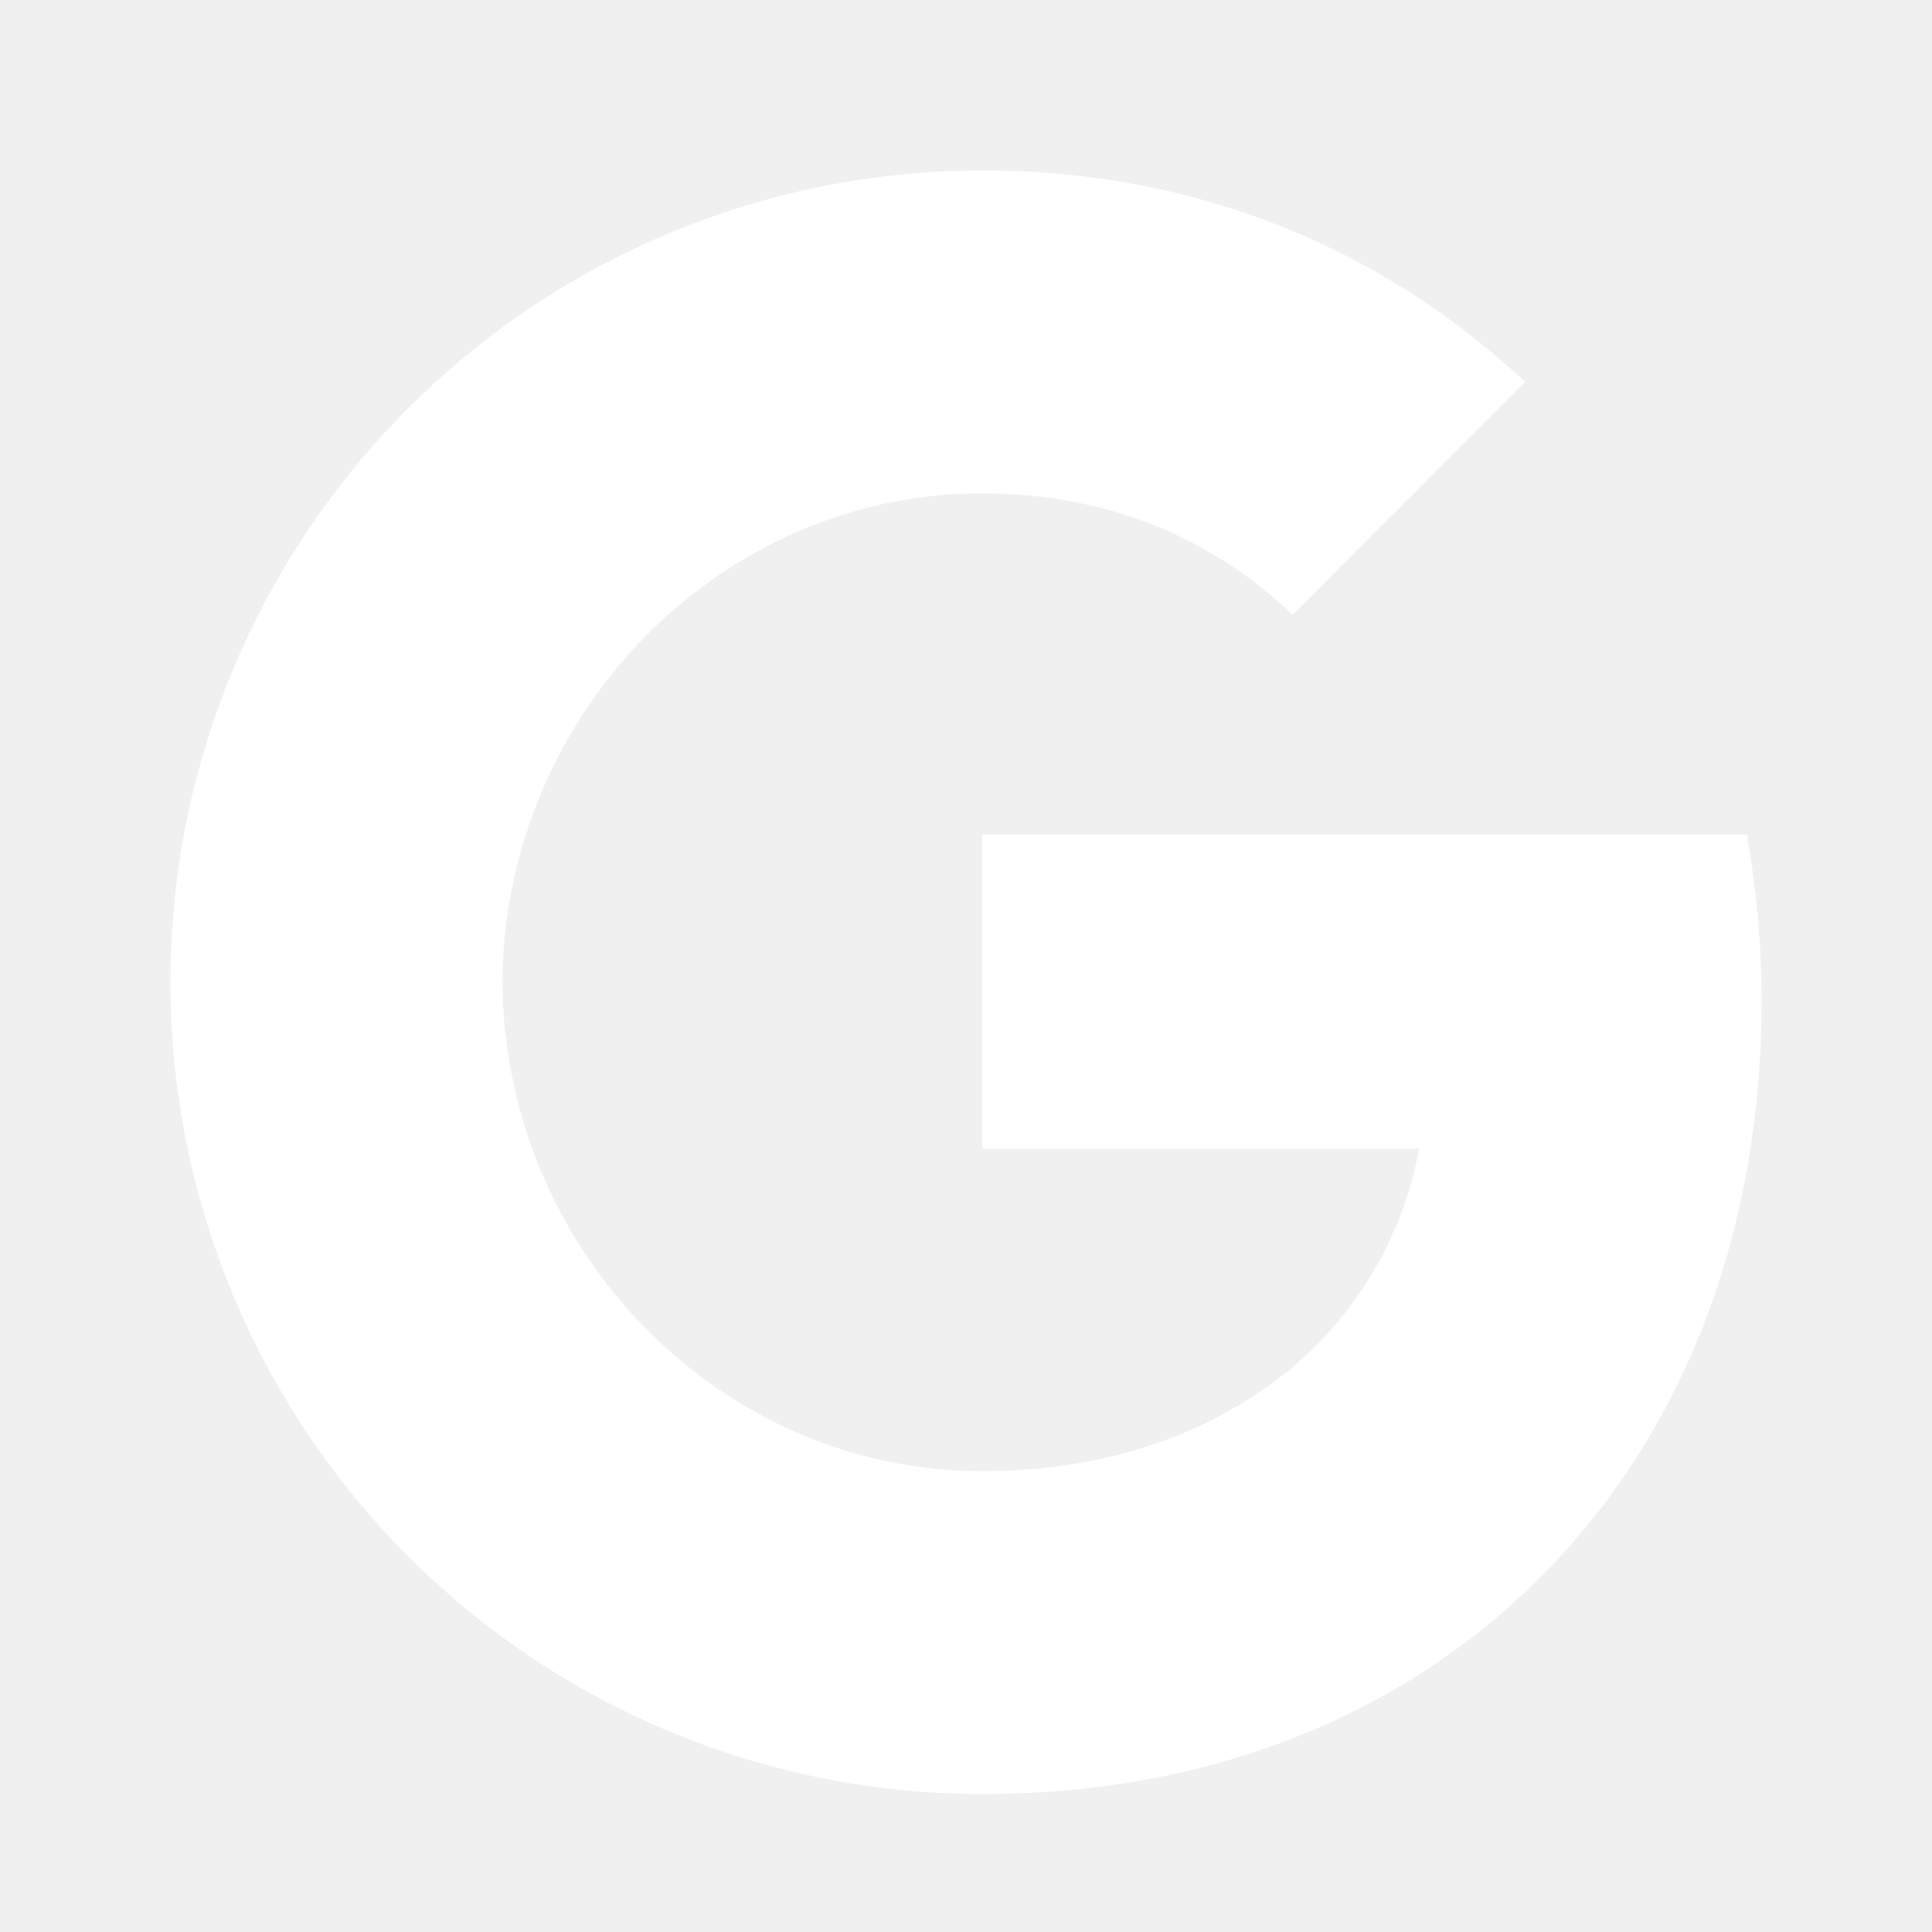
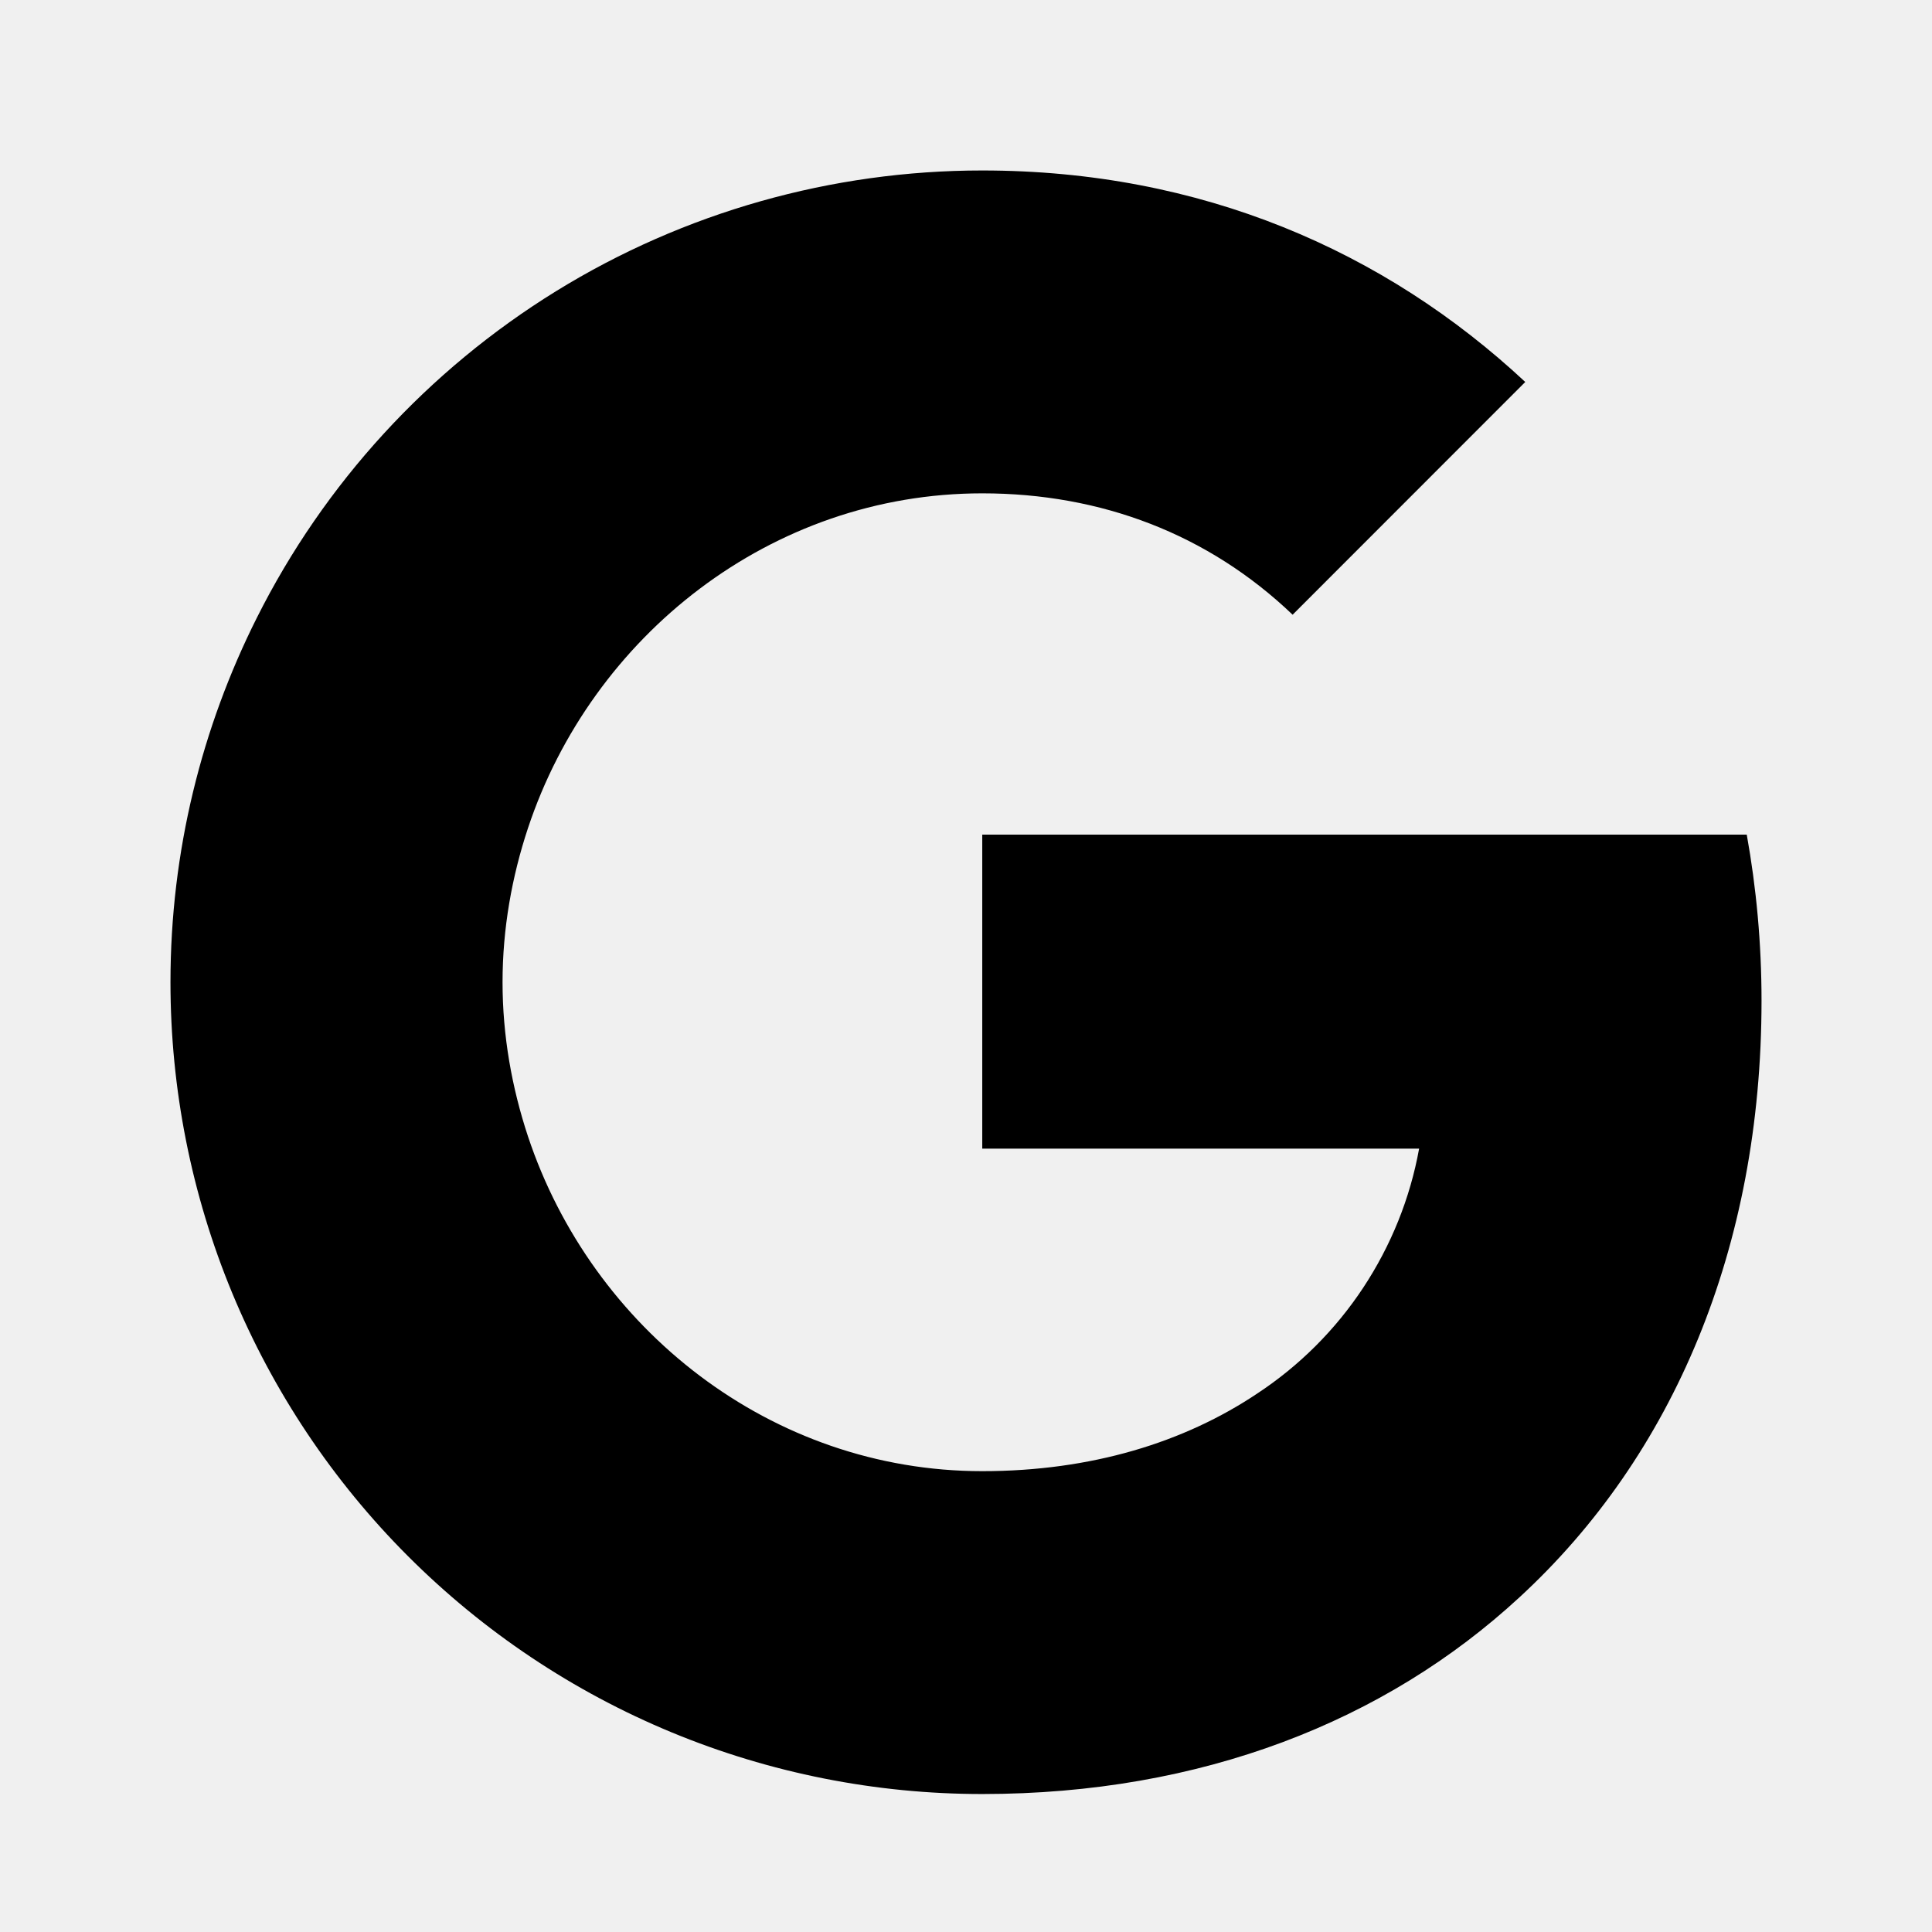
- <svg xmlns="http://www.w3.org/2000/svg" width="17" height="17" viewBox="0 0 17 17" fill="none">
-   <path d="M2.26 5.436C2.854 4.252 3.766 3.258 4.893 2.562C6.02 1.867 7.319 1.5 8.643 1.5C10.568 1.5 12.185 2.208 13.421 3.361L11.374 5.409C10.633 4.701 9.691 4.341 8.643 4.341C6.782 4.341 5.207 5.598 4.646 7.286C4.504 7.714 4.422 8.171 4.422 8.643C4.422 9.114 4.504 9.571 4.646 10C5.208 11.689 6.782 12.945 8.643 12.945C9.604 12.945 10.421 12.691 11.061 12.263C11.432 12.019 11.75 11.702 11.995 11.331C12.24 10.96 12.408 10.544 12.487 10.107H8.643V7.344H15.37C15.454 7.811 15.5 8.299 15.5 8.805C15.5 10.981 14.721 12.812 13.37 14.055C12.189 15.146 10.571 15.786 8.643 15.786C7.705 15.786 6.776 15.602 5.909 15.243C5.042 14.884 4.255 14.358 3.591 13.694C2.928 13.031 2.402 12.243 2.043 11.377C1.684 10.51 1.5 9.581 1.5 8.643C1.5 7.49 1.776 6.4 2.26 5.436Z" fill="white" />
+ <svg xmlns="http://www.w3.org/2000/svg" width="17" height="17" viewBox="0 0 17 17" fill="black">
+   <path d="M2.26 5.436C2.854 4.252 3.766 3.258 4.893 2.562C6.02 1.867 7.319 1.5 8.643 1.5C10.568 1.5 12.185 2.208 13.421 3.361L11.374 5.409C10.633 4.701 9.691 4.341 8.643 4.341C6.782 4.341 5.207 5.598 4.646 7.286C4.504 7.714 4.422 8.171 4.422 8.643C4.422 9.114 4.504 9.571 4.646 10C5.208 11.689 6.782 12.945 8.643 12.945C9.604 12.945 10.421 12.691 11.061 12.263C11.432 12.019 11.75 11.702 11.995 11.331C12.24 10.96 12.408 10.544 12.487 10.107H8.643V7.344H15.37C15.454 7.811 15.5 8.299 15.5 8.805C15.5 10.981 14.721 12.812 13.37 14.055C12.189 15.146 10.571 15.786 8.643 15.786C7.705 15.786 6.776 15.602 5.909 15.243C5.042 14.884 4.255 14.358 3.591 13.694C2.928 13.031 2.402 12.243 2.043 11.377C1.684 10.51 1.5 9.581 1.5 8.643C1.5 7.49 1.776 6.4 2.26 5.436Z" fill="black" />
</svg>
